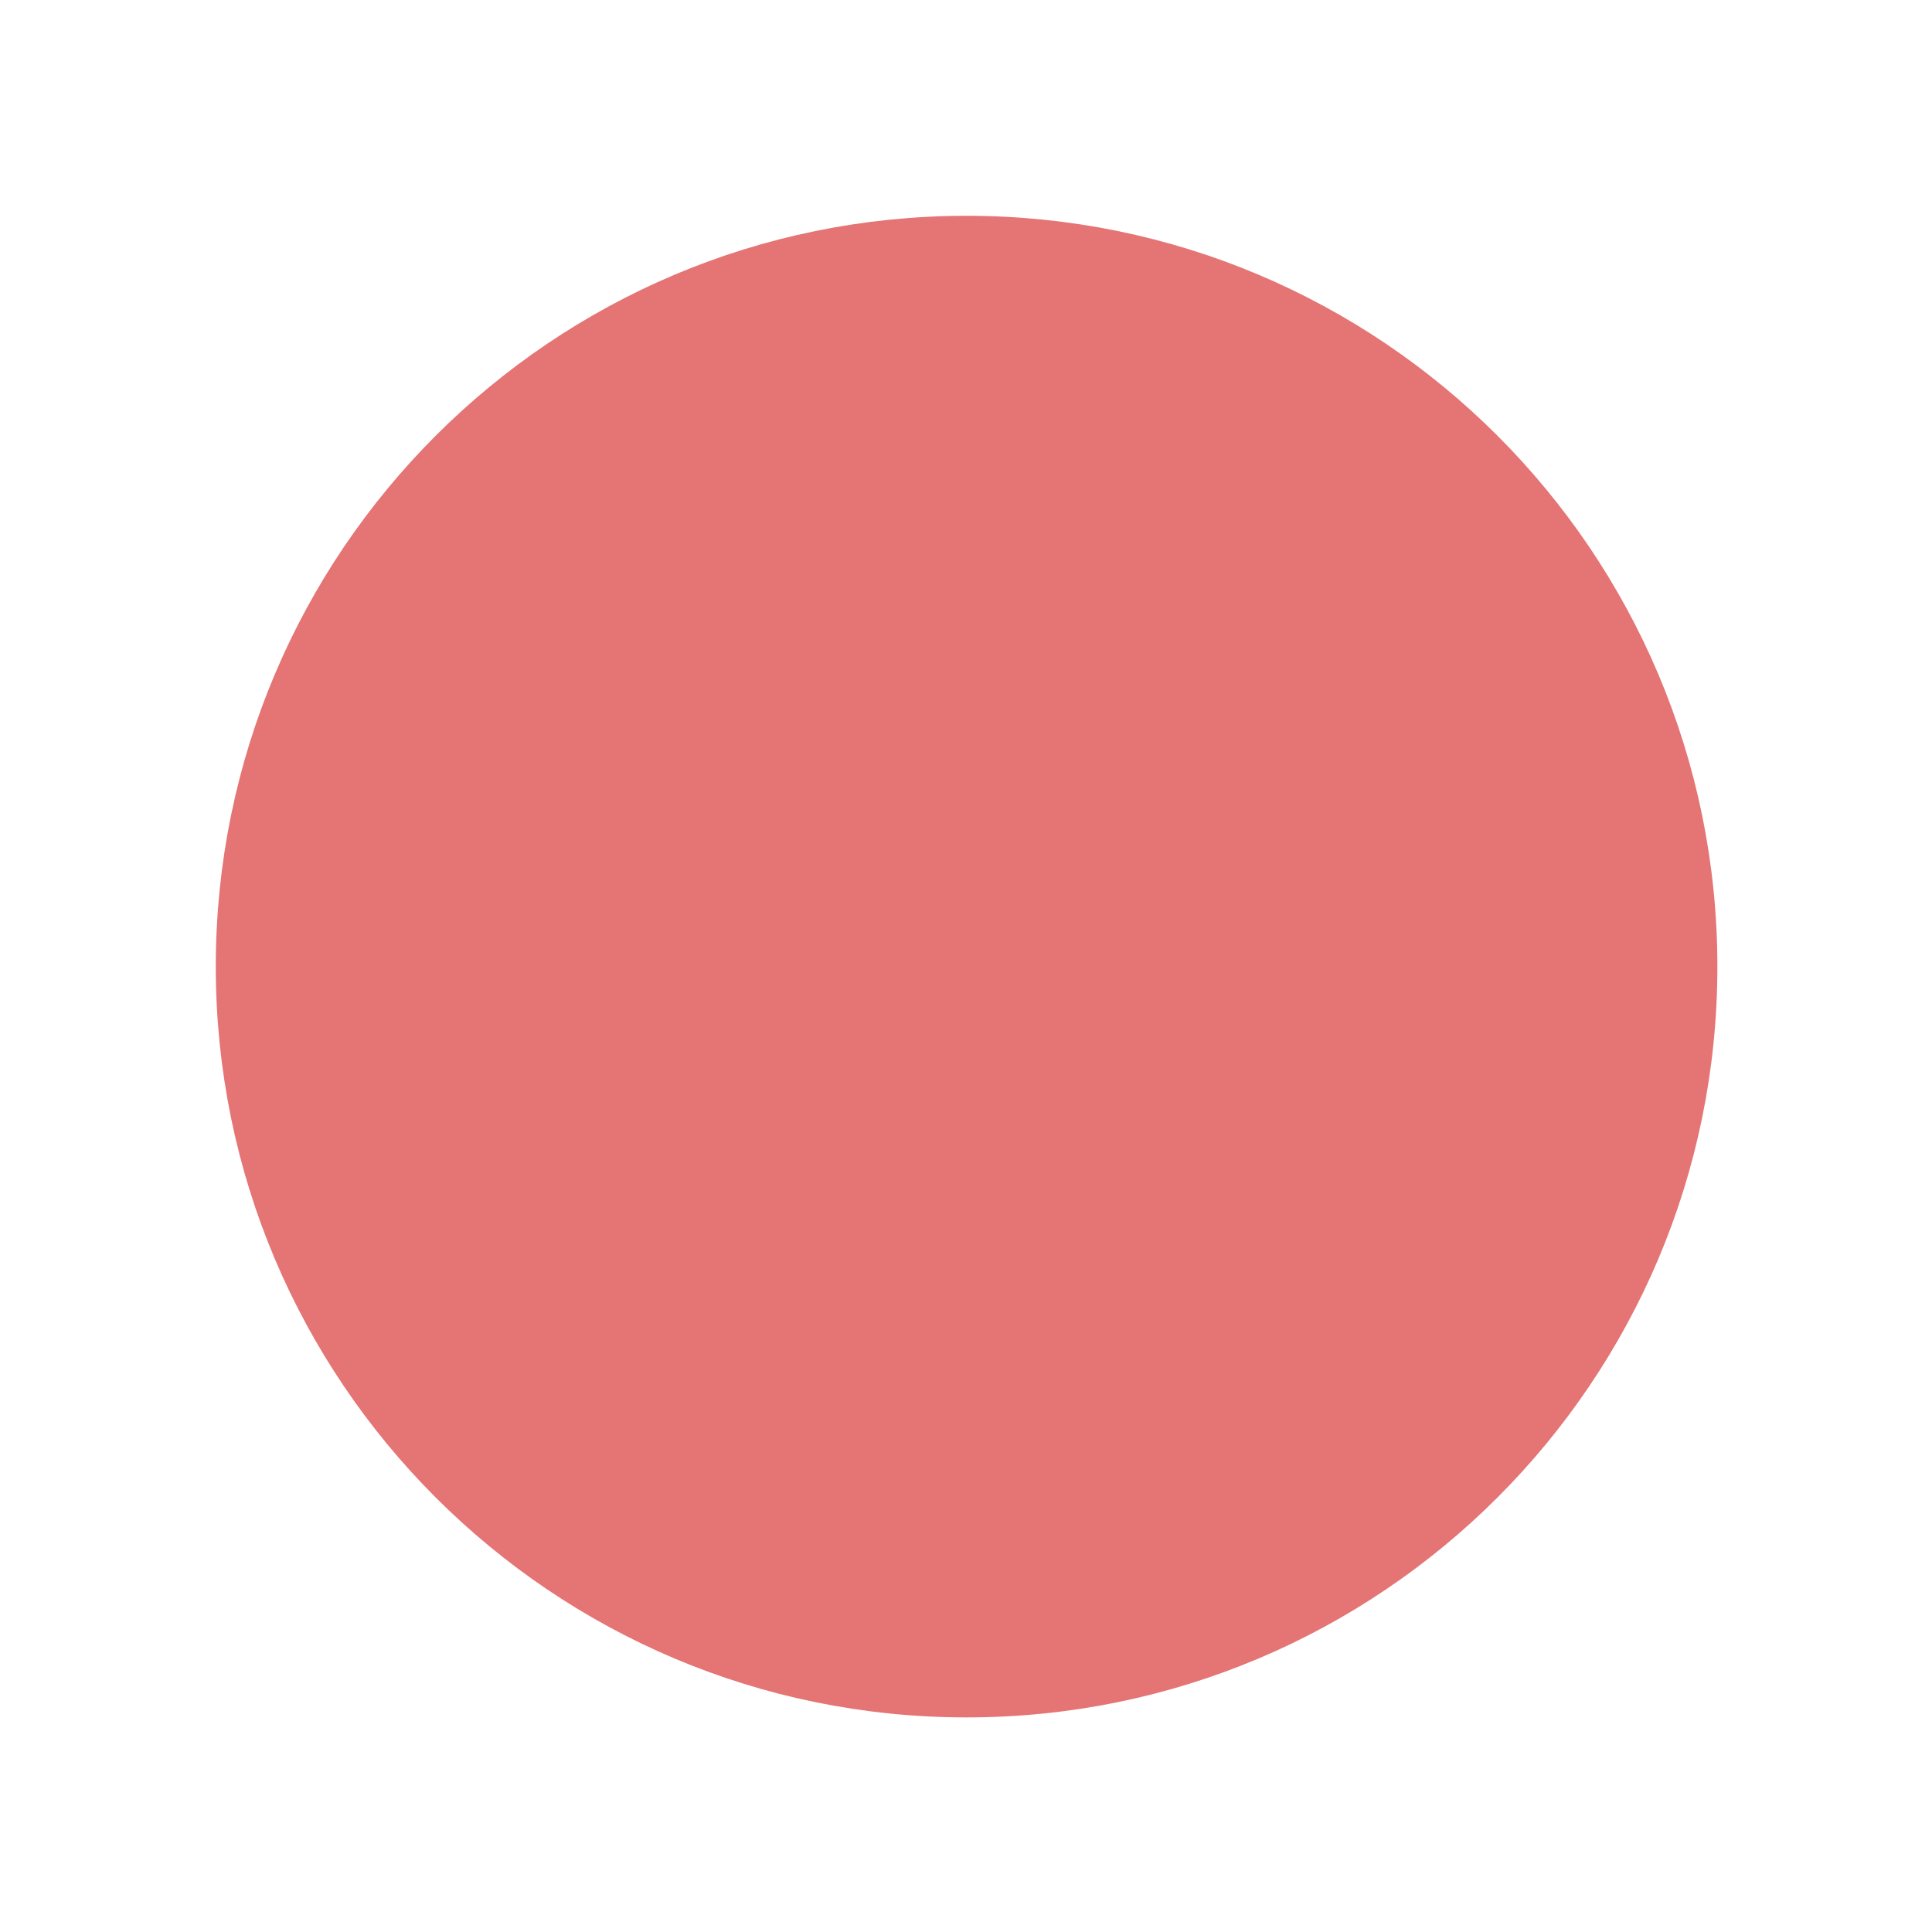
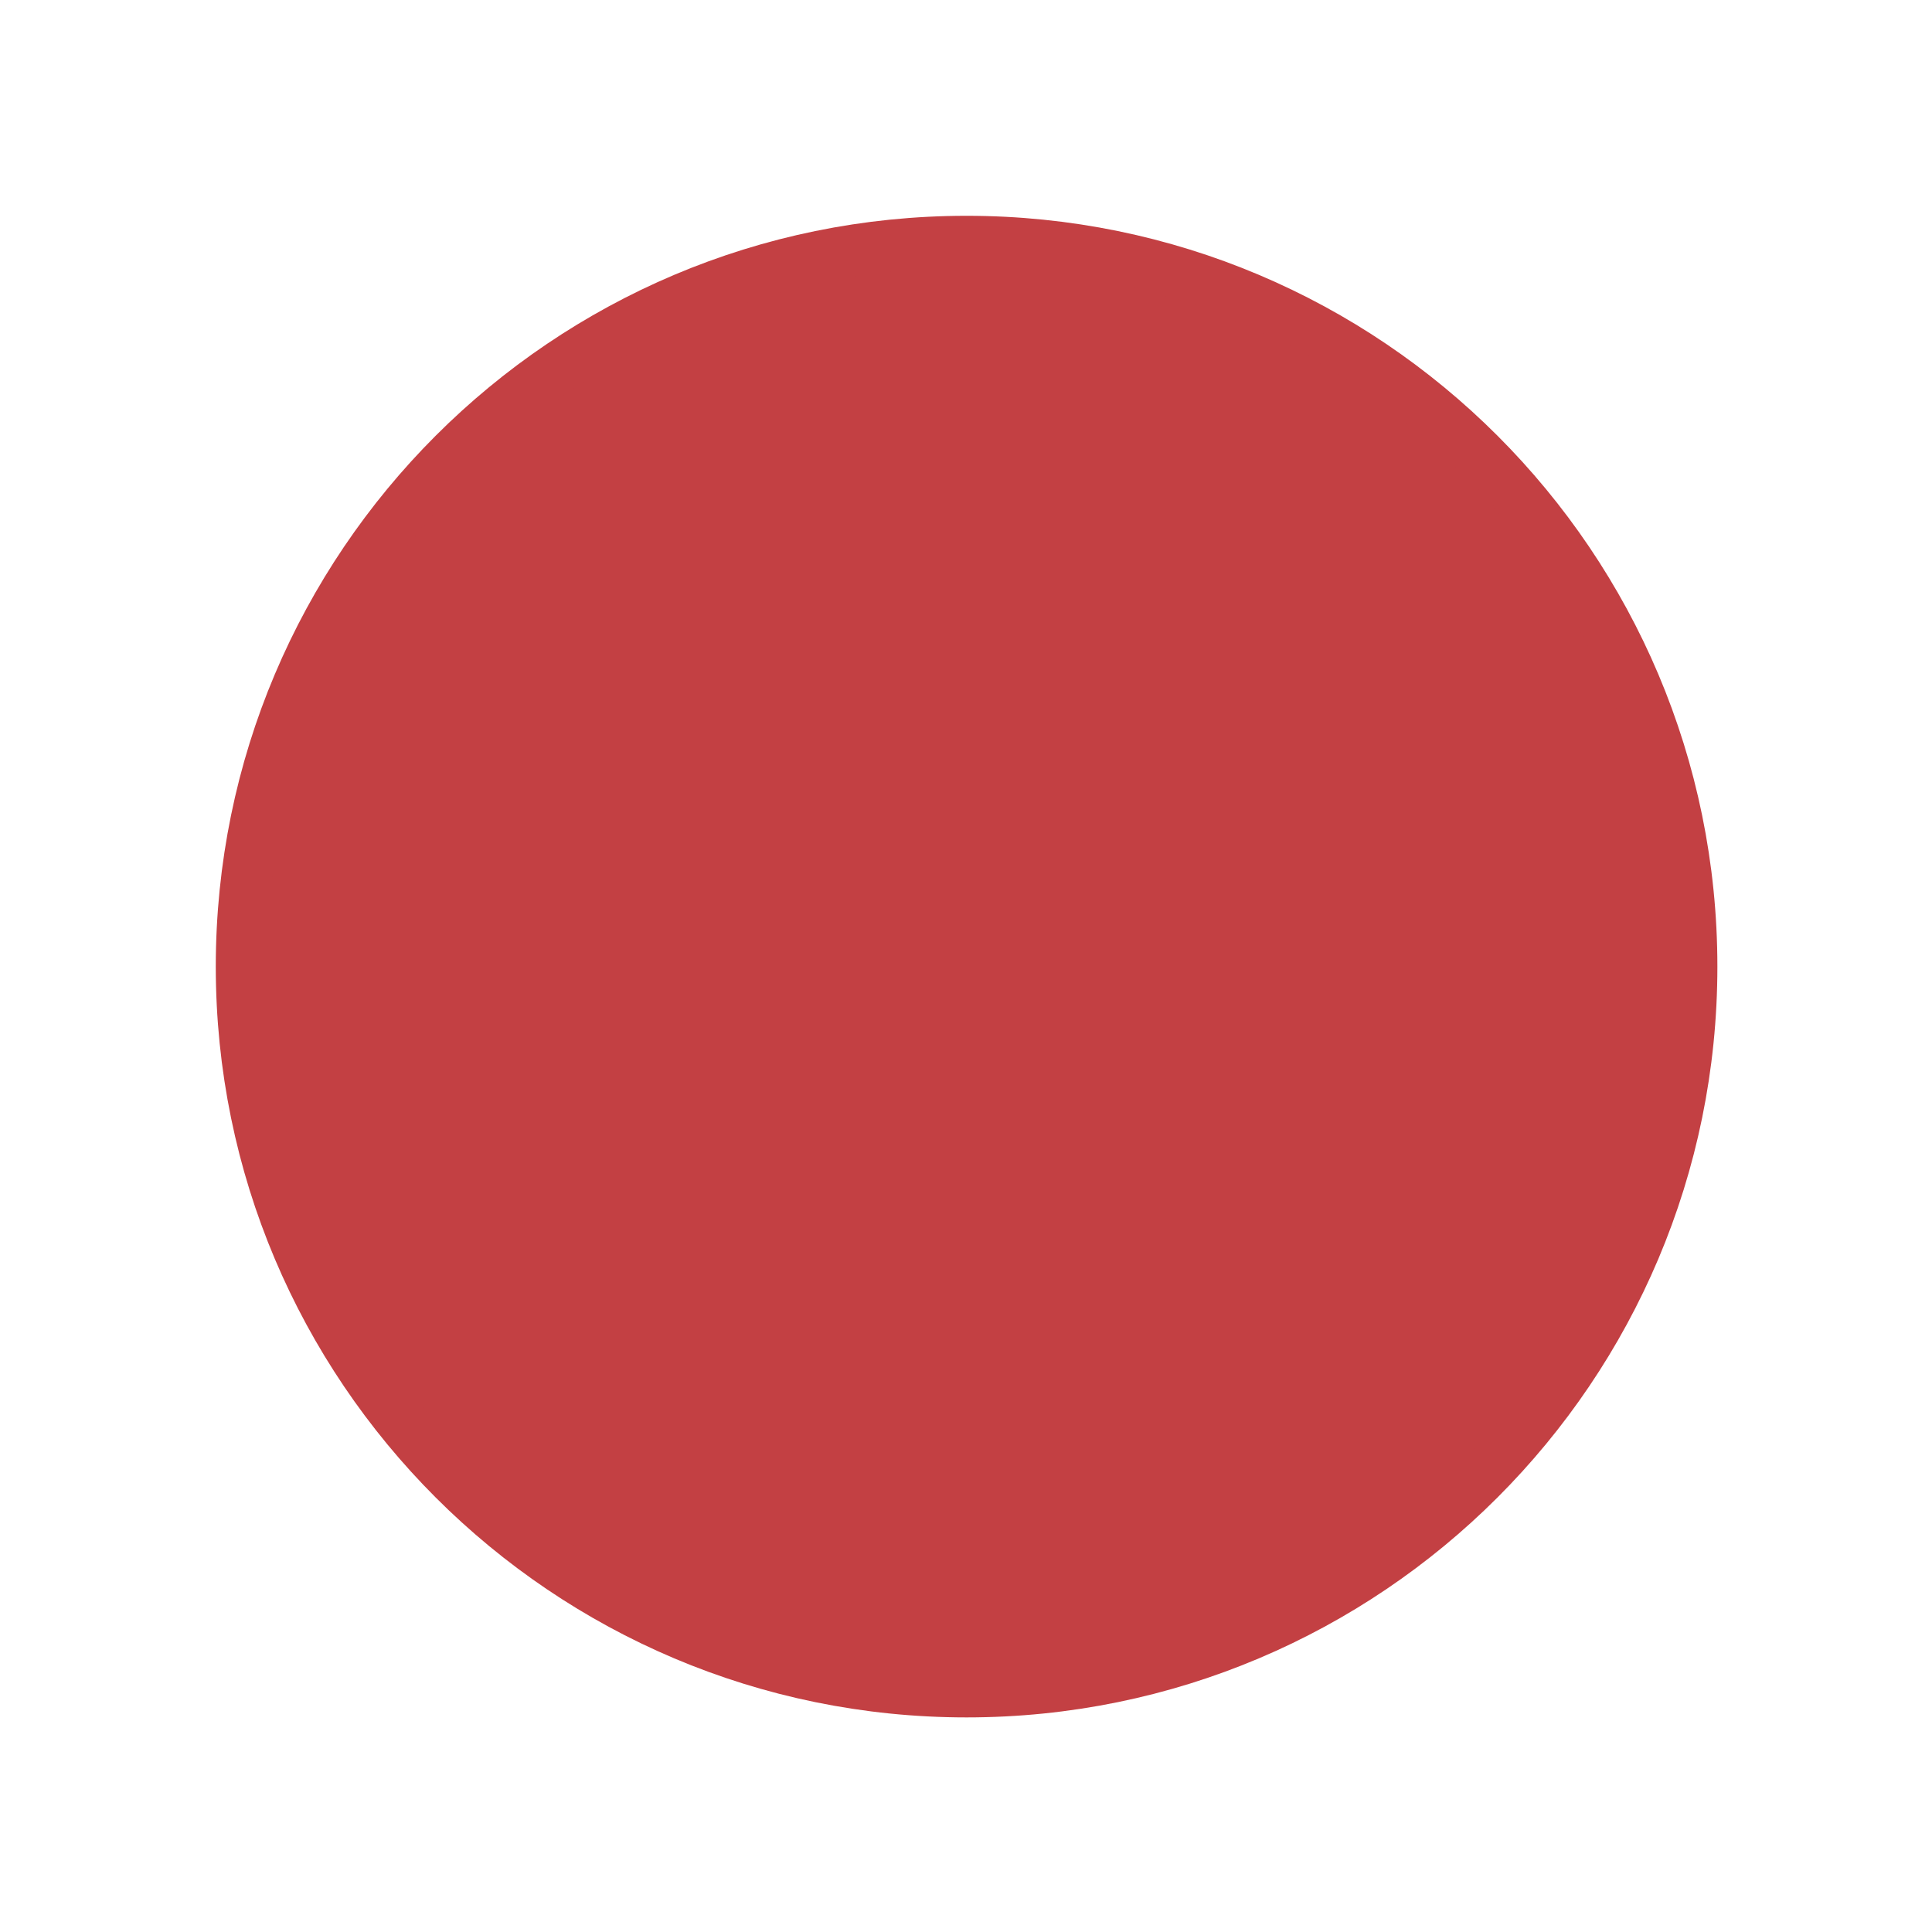
- <svg xmlns="http://www.w3.org/2000/svg" fill="#e57474" width="800px" height="800px" viewBox="0 0 64 64" version="1.1" xml:space="preserve" style="fill-rule:evenodd;clip-rule:evenodd;stroke-linejoin:round;stroke-miterlimit:2;" stroke="#e57474">
+ <svg xmlns="http://www.w3.org/2000/svg" fill="#c34043" width="800px" height="800px" viewBox="0 0 64 64" version="1.1" xml:space="preserve" style="fill-rule:evenodd;clip-rule:evenodd;stroke-linejoin:round;stroke-miterlimit:2;" stroke="#c34043">
  <g id="SVGRepo_bgCarrier" stroke-width="0" />
  <g id="SVGRepo_tracerCarrier" stroke-linecap="round" stroke-linejoin="round" />
  <g id="SVGRepo_iconCarrier">
    <g transform="matrix(1,0,0,1,-576,-320)">
      <rect id="Icons" x="0" y="0" width="1280" height="800" style="fill:none;" />
      <g id="Icons1">
        <g id="Strike"> </g>
        <g id="H1"> </g>
        <g id="H2"> </g>
        <g id="H3"> </g>
        <g id="list-ul"> </g>
        <g id="hamburger-1"> </g>
        <g id="hamburger-2"> </g>
        <g id="list-ol"> </g>
        <g id="list-task"> </g>
        <g id="trash"> </g>
        <g id="vertical-menu"> </g>
        <g id="horizontal-menu"> </g>
        <g id="sidebar-2"> </g>
        <g id="Pen"> </g>
        <g id="Pen1"> </g>
        <g id="clock"> </g>
        <g id="external-link"> </g>
        <g id="hr"> </g>
        <g id="info"> </g>
        <g id="warning"> </g>
        <g id="plus-circle"> </g>
        <g id="minus-circle"> </g>
        <g id="vue"> </g>
        <g id="cog"> </g>
        <g id="logo"> </g>
        <g id="radio-check"> </g>
        <g id="eye-slash"> </g>
        <g id="eye"> </g>
        <g id="toggle-off"> </g>
        <g id="shredder"> </g>
        <g id="spinner--loading--dots-"> </g>
        <g id="react"> </g>
        <g id="check-selected"> </g>
        <g id="circle-filled" transform="matrix(1.70002,0,0,1.70002,-316.778,-246.387)">
          <circle cx="543.992" cy="352" r="14.13" />
        </g>
        <g id="turn-off"> </g>
        <g id="code-block"> </g>
        <g id="user"> </g>
        <g id="coffee-bean"> </g>
        <g transform="matrix(0.638317,0.368532,-0.368532,0.638317,785.021,-208.975)">
          <g id="coffee-beans">
            <g id="coffee-bean1"> </g>
          </g>
        </g>
        <g id="coffee-bean-filled"> </g>
        <g transform="matrix(0.638317,0.368532,-0.368532,0.638317,913.062,-208.975)">
          <g id="coffee-beans-filled">
            <g id="coffee-bean2"> </g>
          </g>
        </g>
        <g id="clipboard"> </g>
        <g transform="matrix(1,0,0,1,128.011,1.35415)">
          <g id="clipboard-paste"> </g>
        </g>
        <g id="clipboard-copy"> </g>
        <g id="Layer1"> </g>
      </g>
    </g>
  </g>
</svg>
